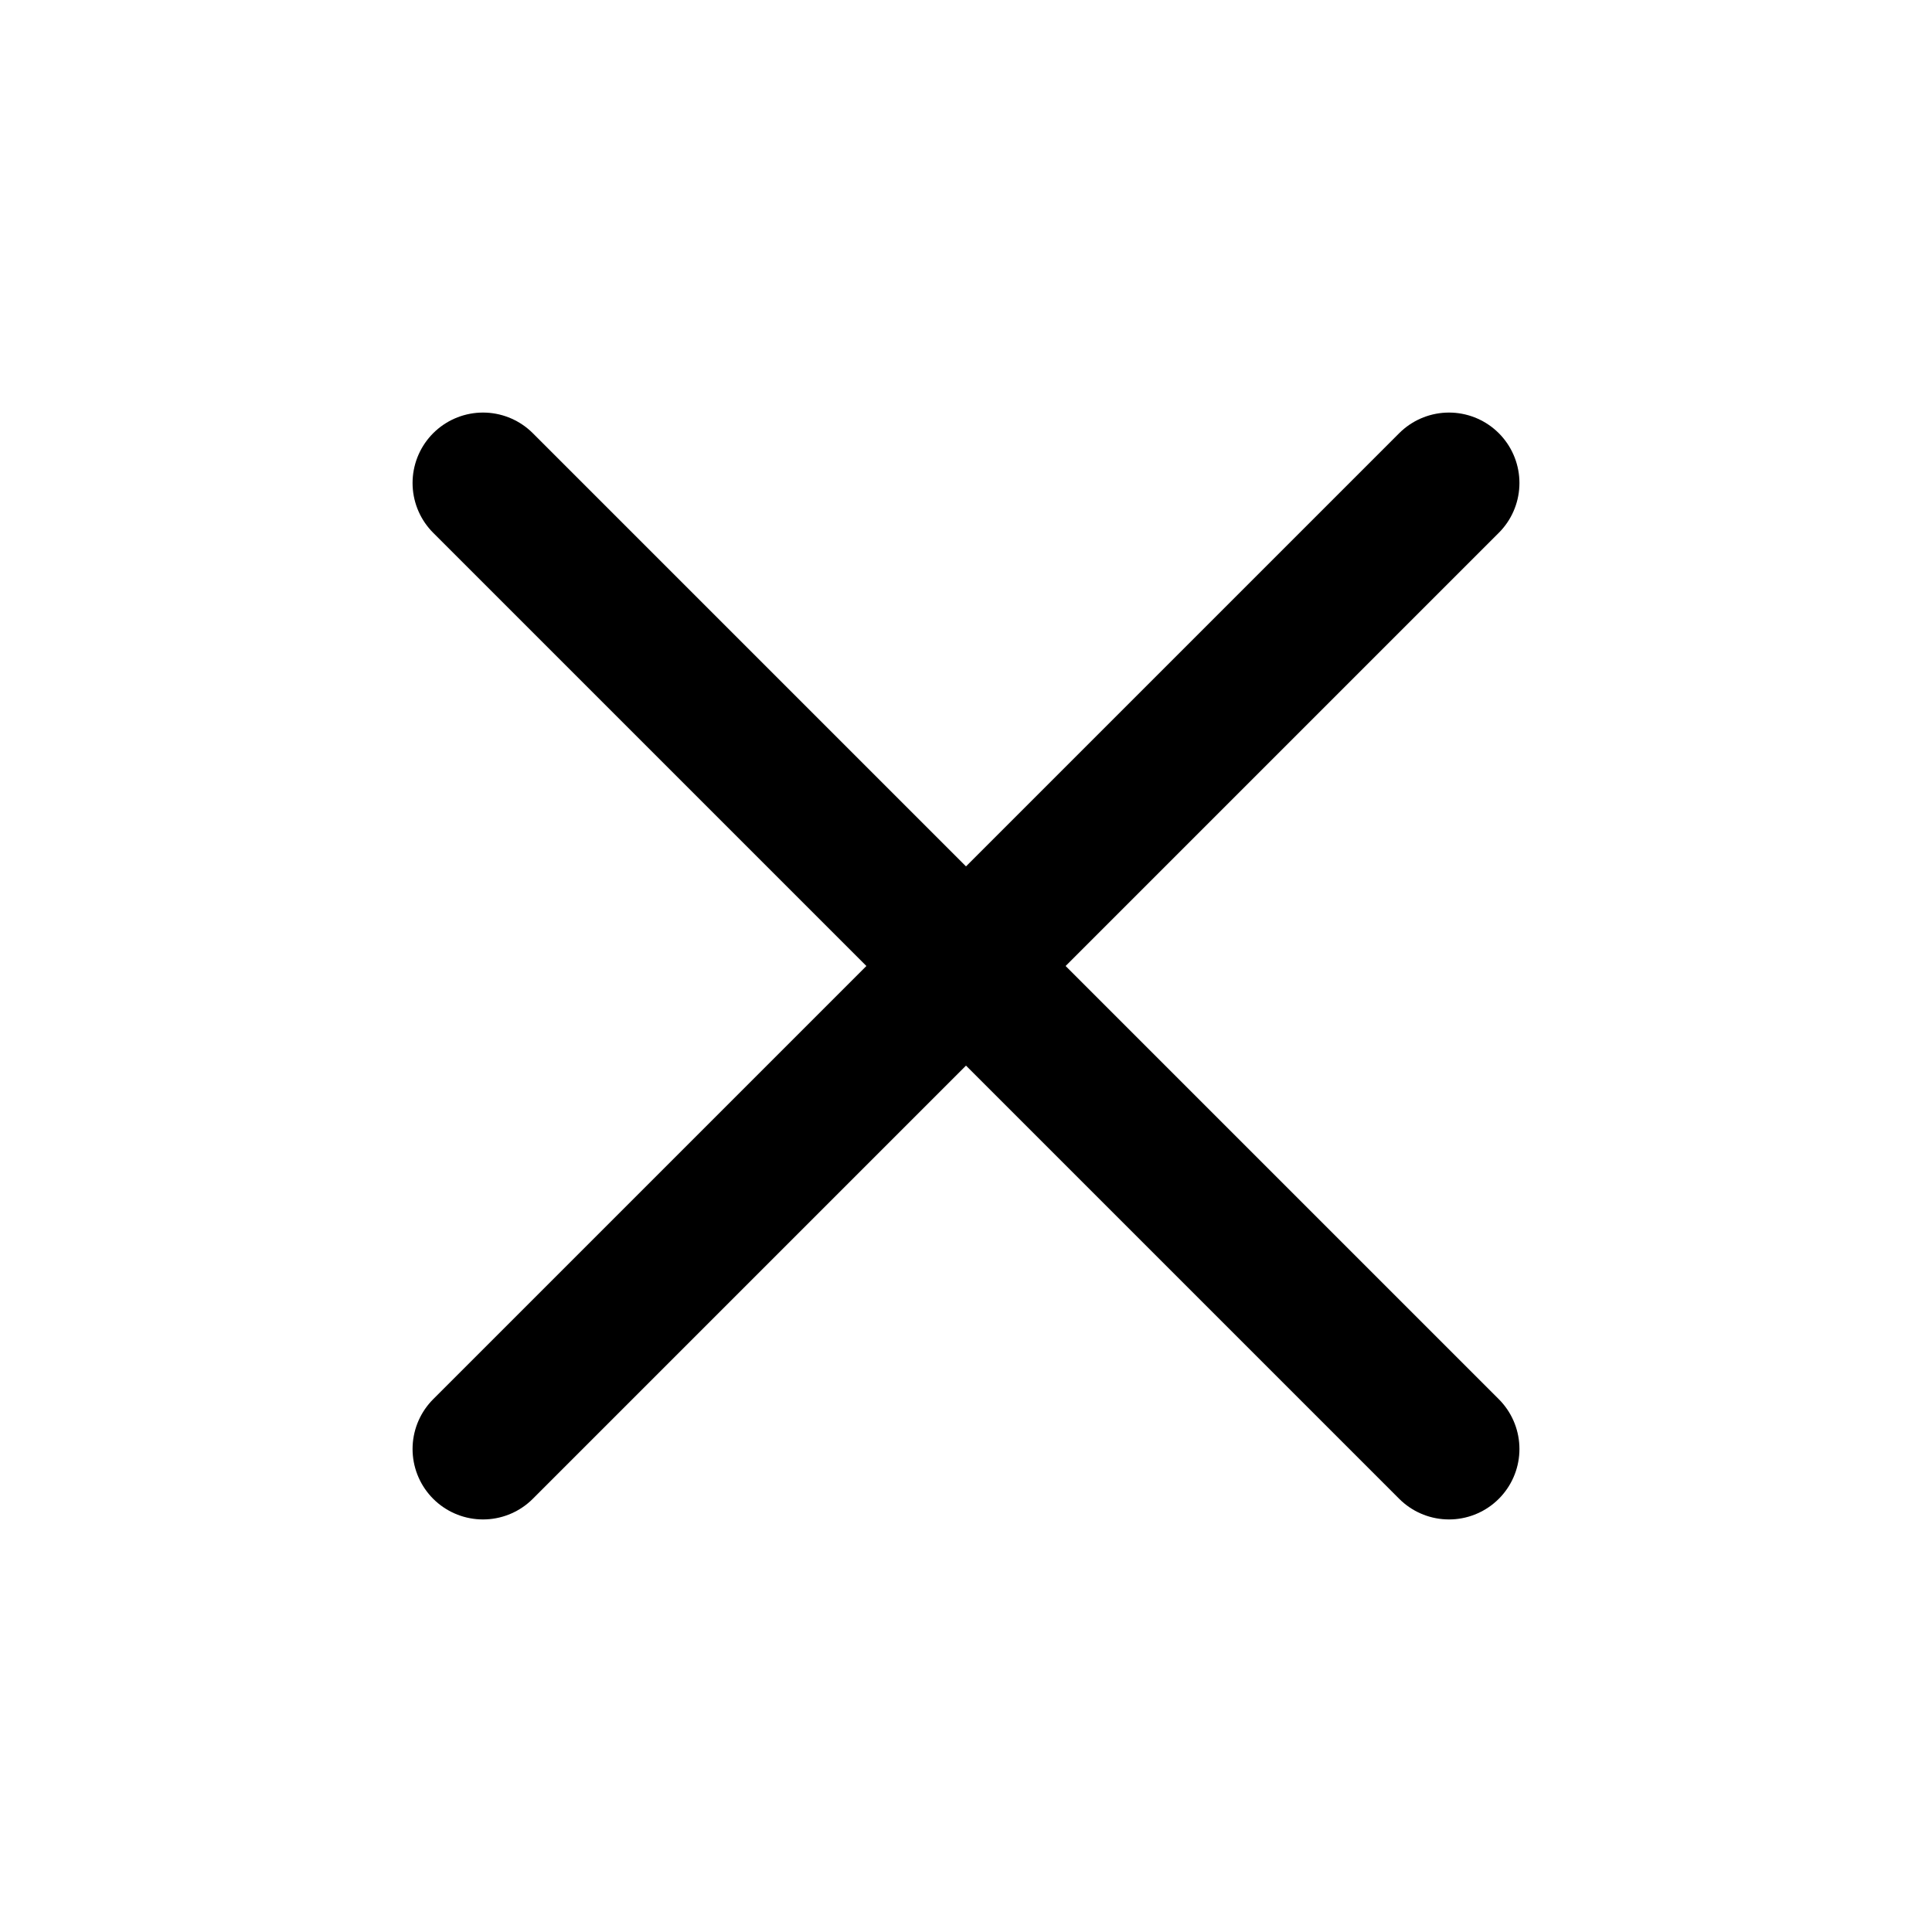
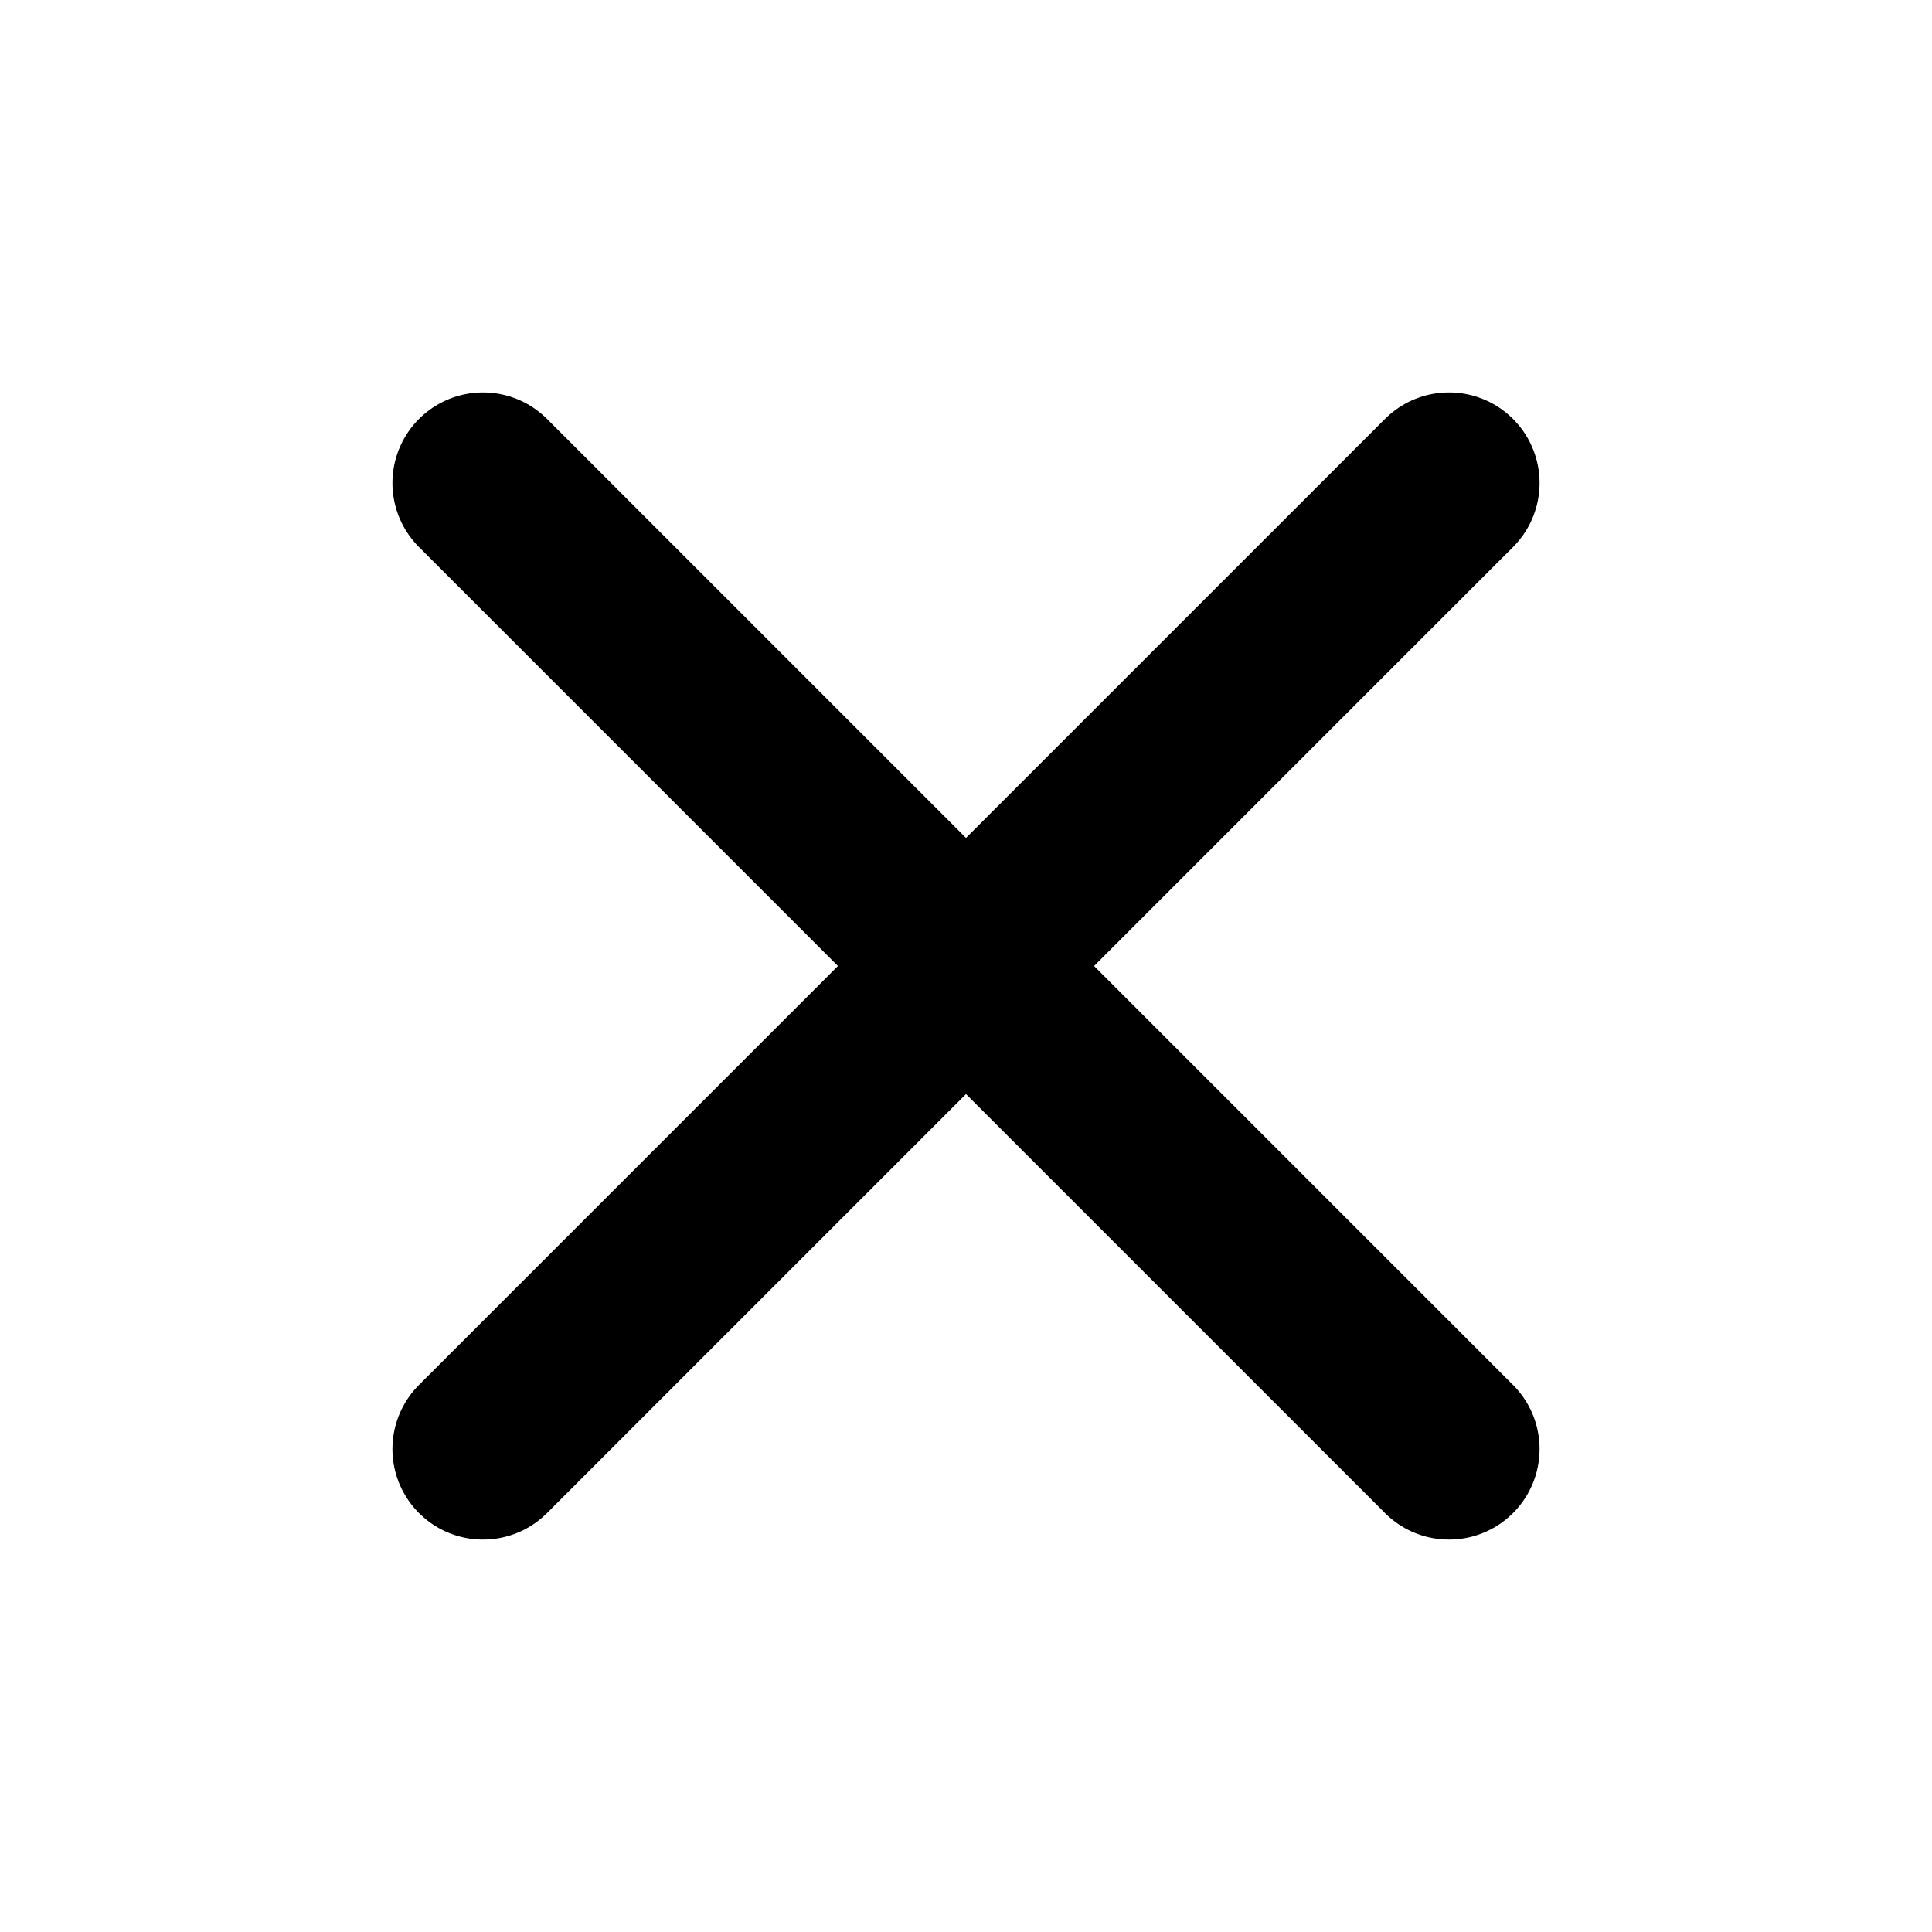
- <svg xmlns="http://www.w3.org/2000/svg" width="24" height="24" viewBox="0 0 24 24" fill="none" stroke="#000" stroke-width="1.75" stroke-linecap="round" stroke-linejoin="round">
+ <svg xmlns="http://www.w3.org/2000/svg" width="24" height="24" viewBox="0 0 24 24" fill="none" stroke="#000" stroke-width="2.25" stroke-linecap="round" stroke-linejoin="round">
  <path d="M6 6l12 12M18 6 6 18" />
</svg>
